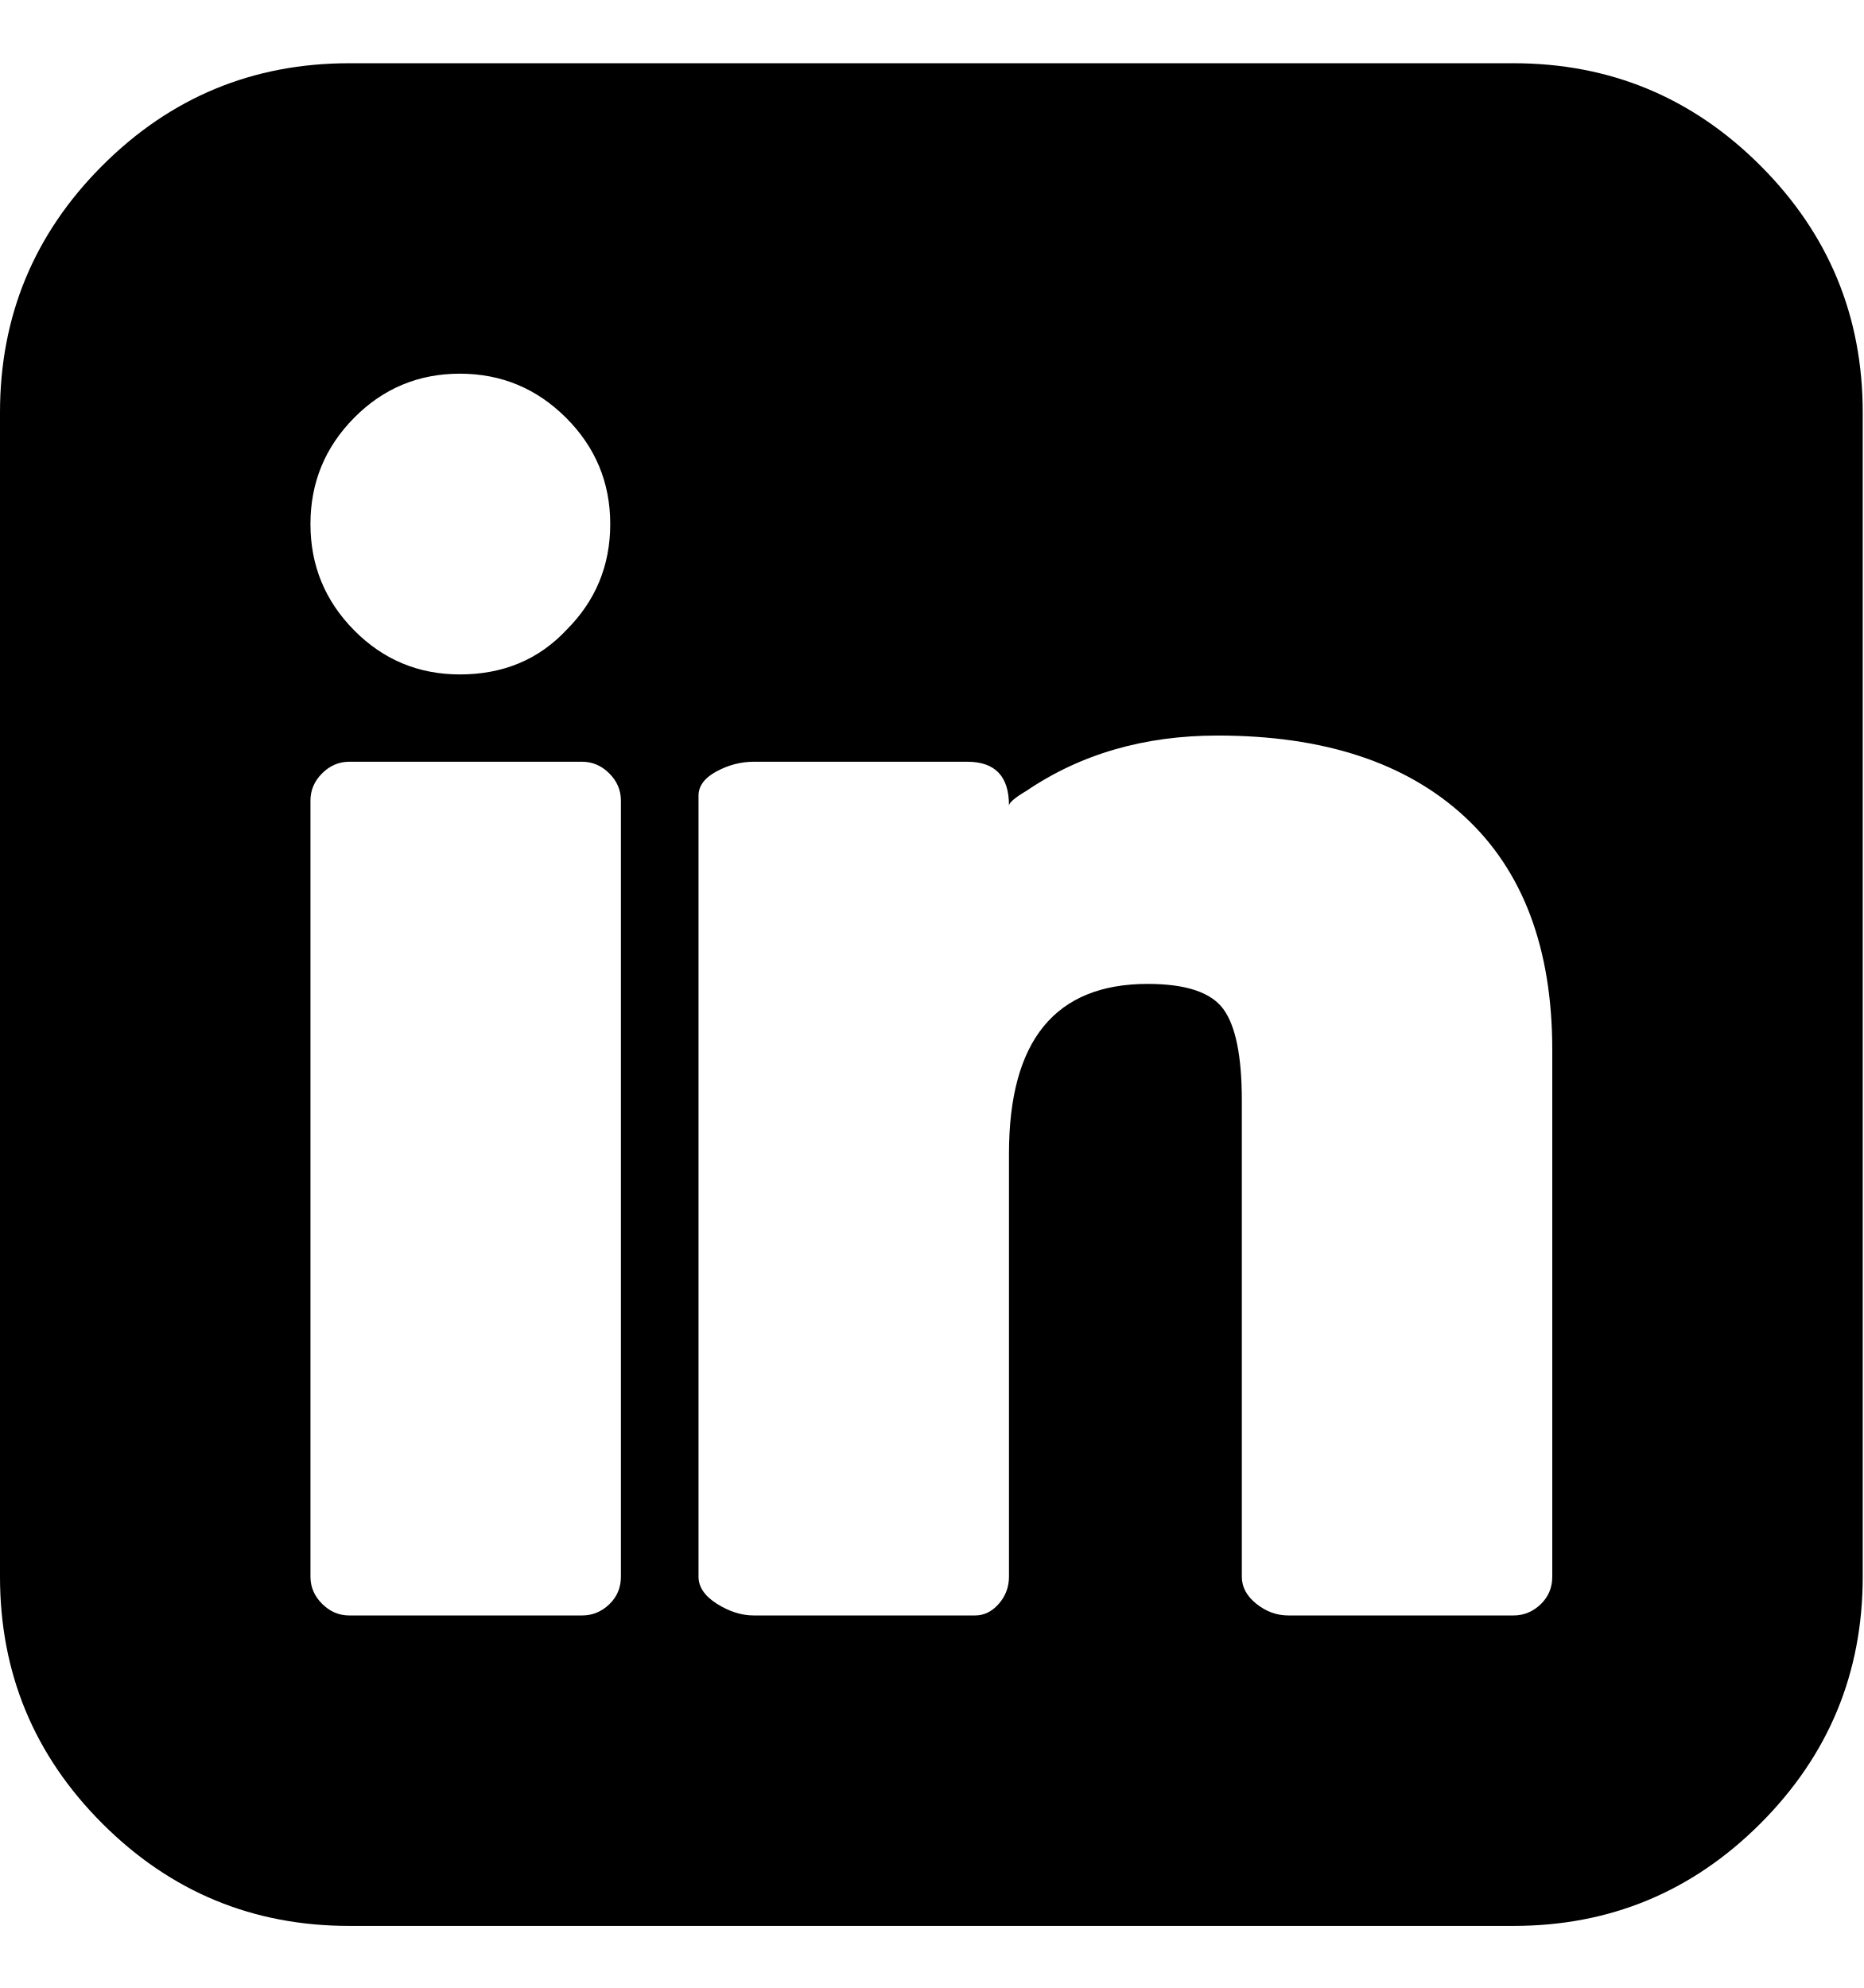
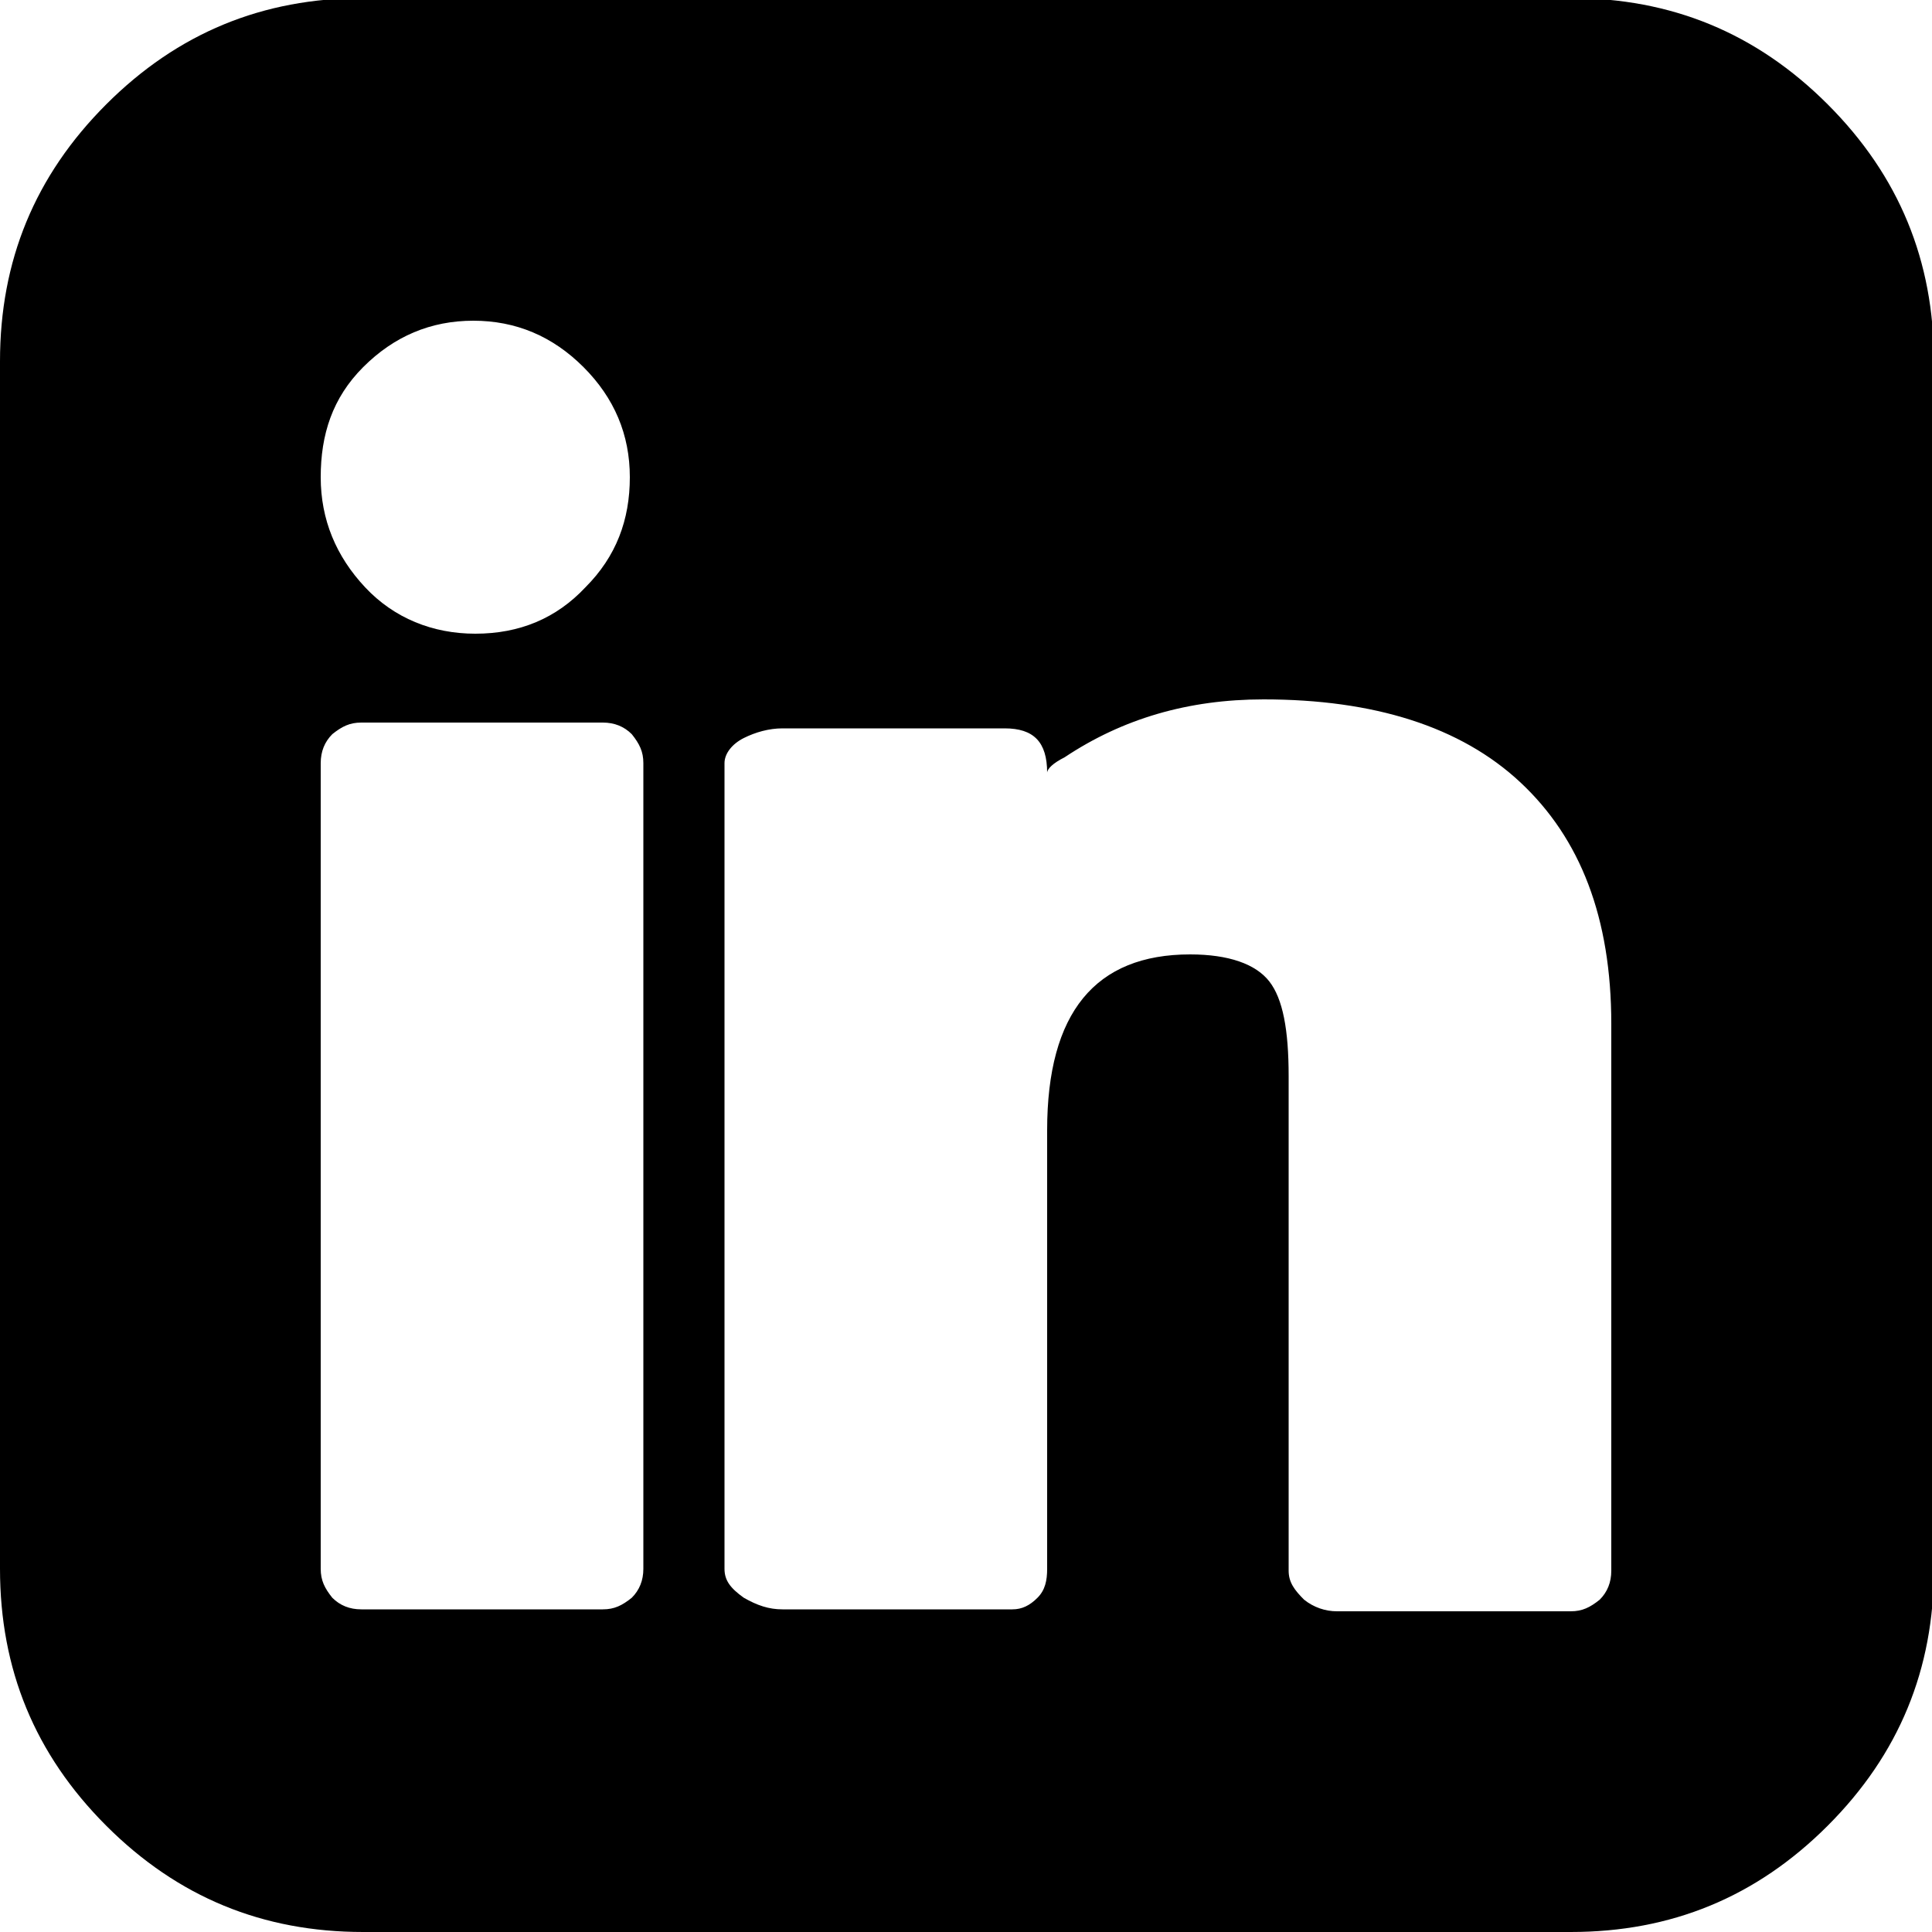
- <svg xmlns="http://www.w3.org/2000/svg" height="1000" width="937.5">
-   <path d="M0 793.088v-585.6q0 -72.712 51.484 -124.196t124.196 -51.484h585.6q72.712 0 124.196 51.484t51.484 124.196v585.6q0 72.712 -51.484 124.196t-124.196 51.484h-585.6q-72.712 0 -124.196 -51.484t-51.484 -124.196zm156.16 0q0 7.808 5.856 13.664t13.664 5.856h117.12q7.808 0 13.664 -5.612t5.856 -13.908v-390.4q0 -7.808 -5.856 -13.664t-13.664 -5.856h-117.12q-7.808 0 -13.664 5.856t-5.856 13.664v390.4zm0 -529.48q0 31.232 21.96 53.436t53.192 22.204q32.696 0 53.68 -22.448 21.96 -21.96 21.96 -53.192t-22.204 -53.436 -53.436 -22.204 -53.192 22.204 -21.96 53.436zm195.2 529.48q0 7.808 9.272 13.664t18.544 5.856h111.264q6.832 0 11.956 -5.856t5.124 -13.664v-212.768q0 -85.4 69.784 -85.4 28.792 0 38.064 12.688t9.272 45.872v239.608q0 7.808 7.32 13.664t16.104 5.856h113.216q7.808 0 13.664 -5.612t5.856 -13.908v-264.984q0 -76.616 -44.164 -117.364t-124.196 -40.748q-55.144 0 -96.136 27.816 -8.296 4.88 -8.784 7.32 0 -21.96 -20.984 -21.96h-107.36q-9.76 0 -18.788 4.88t-9.028 12.2v392.84z" />
+ <svg xmlns="http://www.w3.org/2000/svg" version="1.1" id="Camada_1" x="0px" y="0px" viewBox="581.5 346.3 100 100" style="enable-background:new 581.5 346.3 100 100;" xml:space="preserve">
+   <path d="M581.5,427.5V365c0-5.2,1.8-9.6,5.5-13.3c3.7-3.7,8.1-5.5,13.3-5.5h62.5c5.2,0,9.6,1.8,13.3,5.5c3.7,3.7,5.5,8.1,5.5,13.3  v62.5c0,5.2-1.8,9.6-5.5,13.3c-3.7,3.7-8.1,5.5-13.3,5.5h-62.5c-5.2,0-9.6-1.8-13.3-5.5C583.3,437.1,581.5,432.7,581.5,427.5z   M598.1,427.5c0,0.6,0.2,1,0.6,1.5c0.4,0.4,0.9,0.6,1.5,0.6h12.5c0.6,0,1-0.2,1.5-0.6c0.4-0.4,0.6-0.9,0.6-1.5v-41.7  c0-0.6-0.2-1-0.6-1.5c-0.4-0.4-0.9-0.6-1.5-0.6h-12.5c-0.6,0-1,0.2-1.5,0.6c-0.4,0.4-0.6,0.9-0.6,1.5V427.5L598.1,427.5z M598.1,371  c0,2.2,0.8,4.1,2.3,5.7s3.5,2.4,5.7,2.4c2.3,0,4.2-0.8,5.7-2.4c1.6-1.6,2.3-3.5,2.3-5.7s-0.8-4.1-2.4-5.7s-3.5-2.4-5.7-2.4  s-4.1,0.8-5.7,2.4S598.1,368.8,598.1,371L598.1,371z M619,427.5c0,0.6,0.3,1,1,1.5c0.7,0.4,1.3,0.6,2,0.6h11.9  c0.5,0,0.9-0.2,1.3-0.6c0.4-0.4,0.5-0.9,0.5-1.5v-22.7c0-6.1,2.5-9.1,7.4-9.1c2,0,3.4,0.5,4.1,1.4s1,2.5,1,4.9v25.6  c0,0.6,0.3,1,0.8,1.5c0.5,0.4,1.1,0.6,1.7,0.6h12.1c0.6,0,1-0.2,1.5-0.6c0.4-0.4,0.6-0.9,0.6-1.5v-28.3c0-5.5-1.6-9.6-4.7-12.5  c-3.1-2.9-7.6-4.3-13.3-4.3c-3.9,0-7.3,1-10.3,3c-0.6,0.3-0.9,0.6-0.9,0.8c0-1.6-0.7-2.3-2.2-2.3h-11.5c-0.7,0-1.4,0.2-2,0.5  c-0.6,0.3-1,0.8-1,1.3V427.5L619,427.5z" />
</svg>
